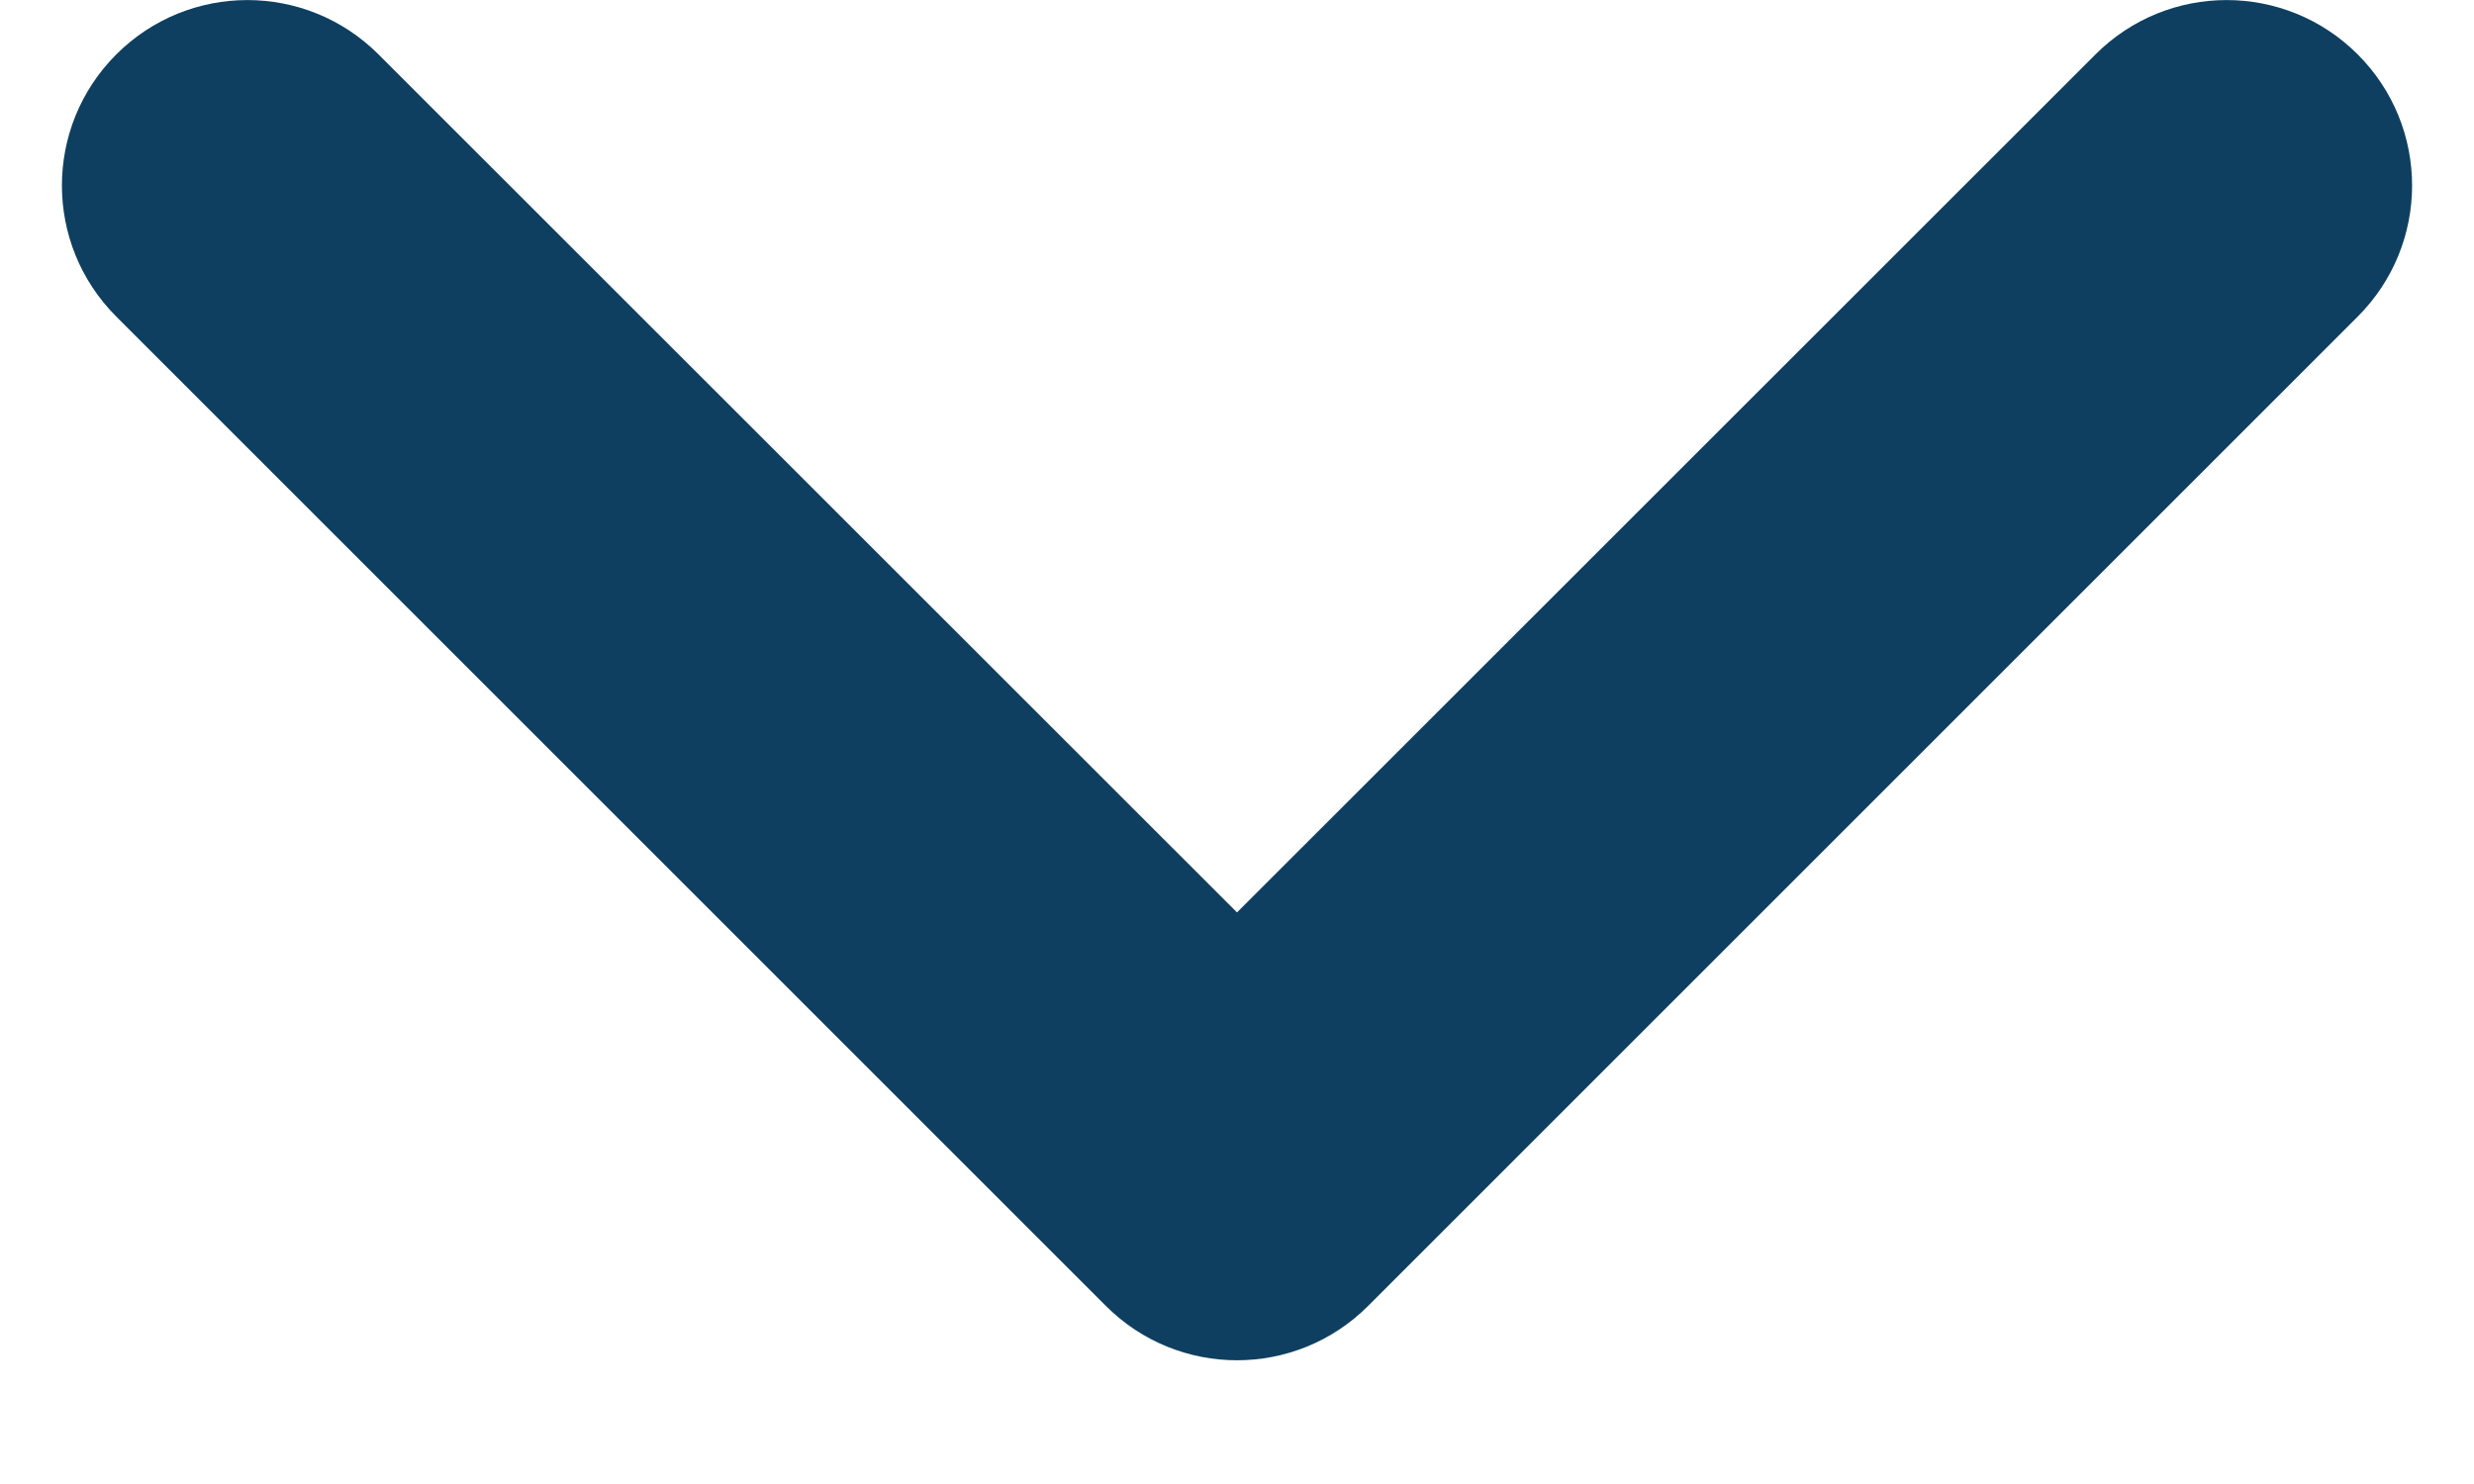
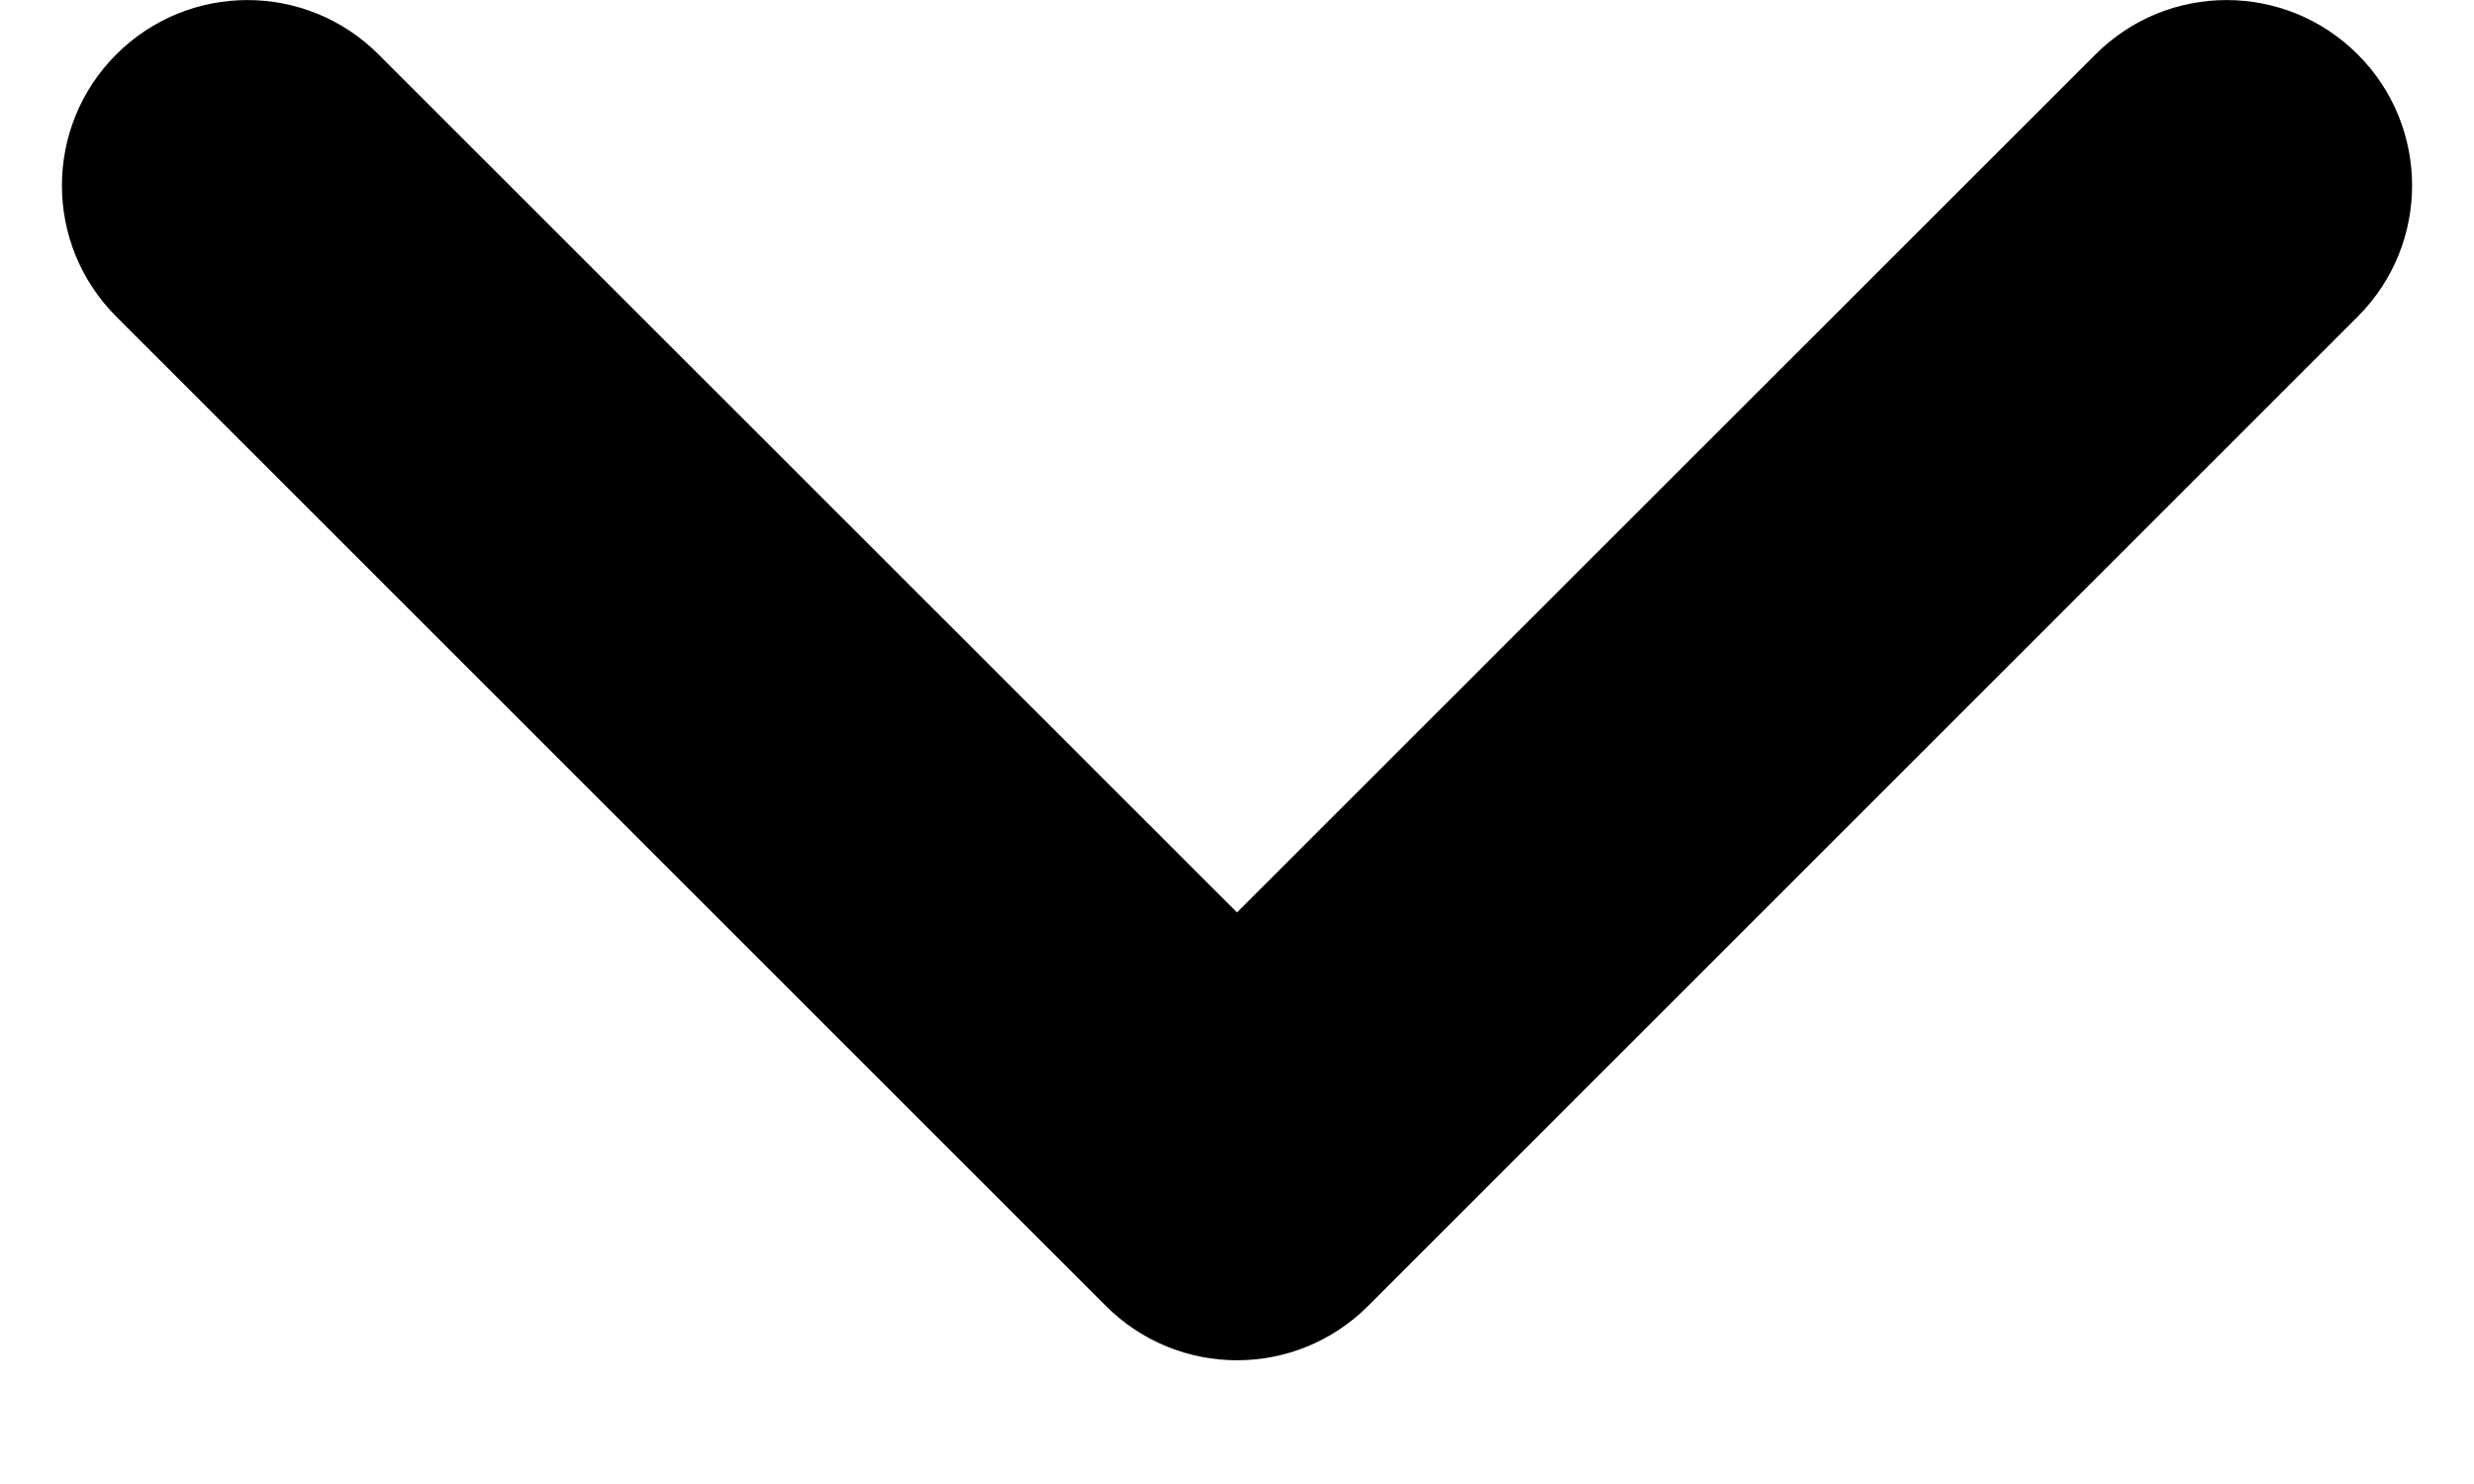
- <svg xmlns="http://www.w3.org/2000/svg" width="10" height="6" viewBox="0 0 10 6" fill="none">
-   <path fill-rule="evenodd" clip-rule="evenodd" d="M0.47 0.22C0.763 -0.073 1.237 -0.073 1.53 0.22L5 3.689L8.47 0.22C8.763 -0.073 9.237 -0.073 9.53 0.22C9.823 0.513 9.823 0.987 9.53 1.28L5.53 5.28C5.237 5.573 4.763 5.573 4.47 5.28L0.47 1.28C0.177 0.987 0.177 0.513 0.47 0.22Z" fill="#0E3F60" />
+ <svg xmlns="http://www.w3.org/2000/svg" width="10" height="6" viewBox="0 0 10 6">
+   <path fill-rule="evenodd" clip-rule="evenodd" d="M0.47 0.22C0.763 -0.073 1.237 -0.073 1.53 0.22L5 3.689L8.47 0.22C8.763 -0.073 9.237 -0.073 9.53 0.22C9.823 0.513 9.823 0.987 9.53 1.28L5.53 5.28C5.237 5.573 4.763 5.573 4.47 5.28L0.47 1.28C0.177 0.987 0.177 0.513 0.47 0.22Z" />
</svg>
